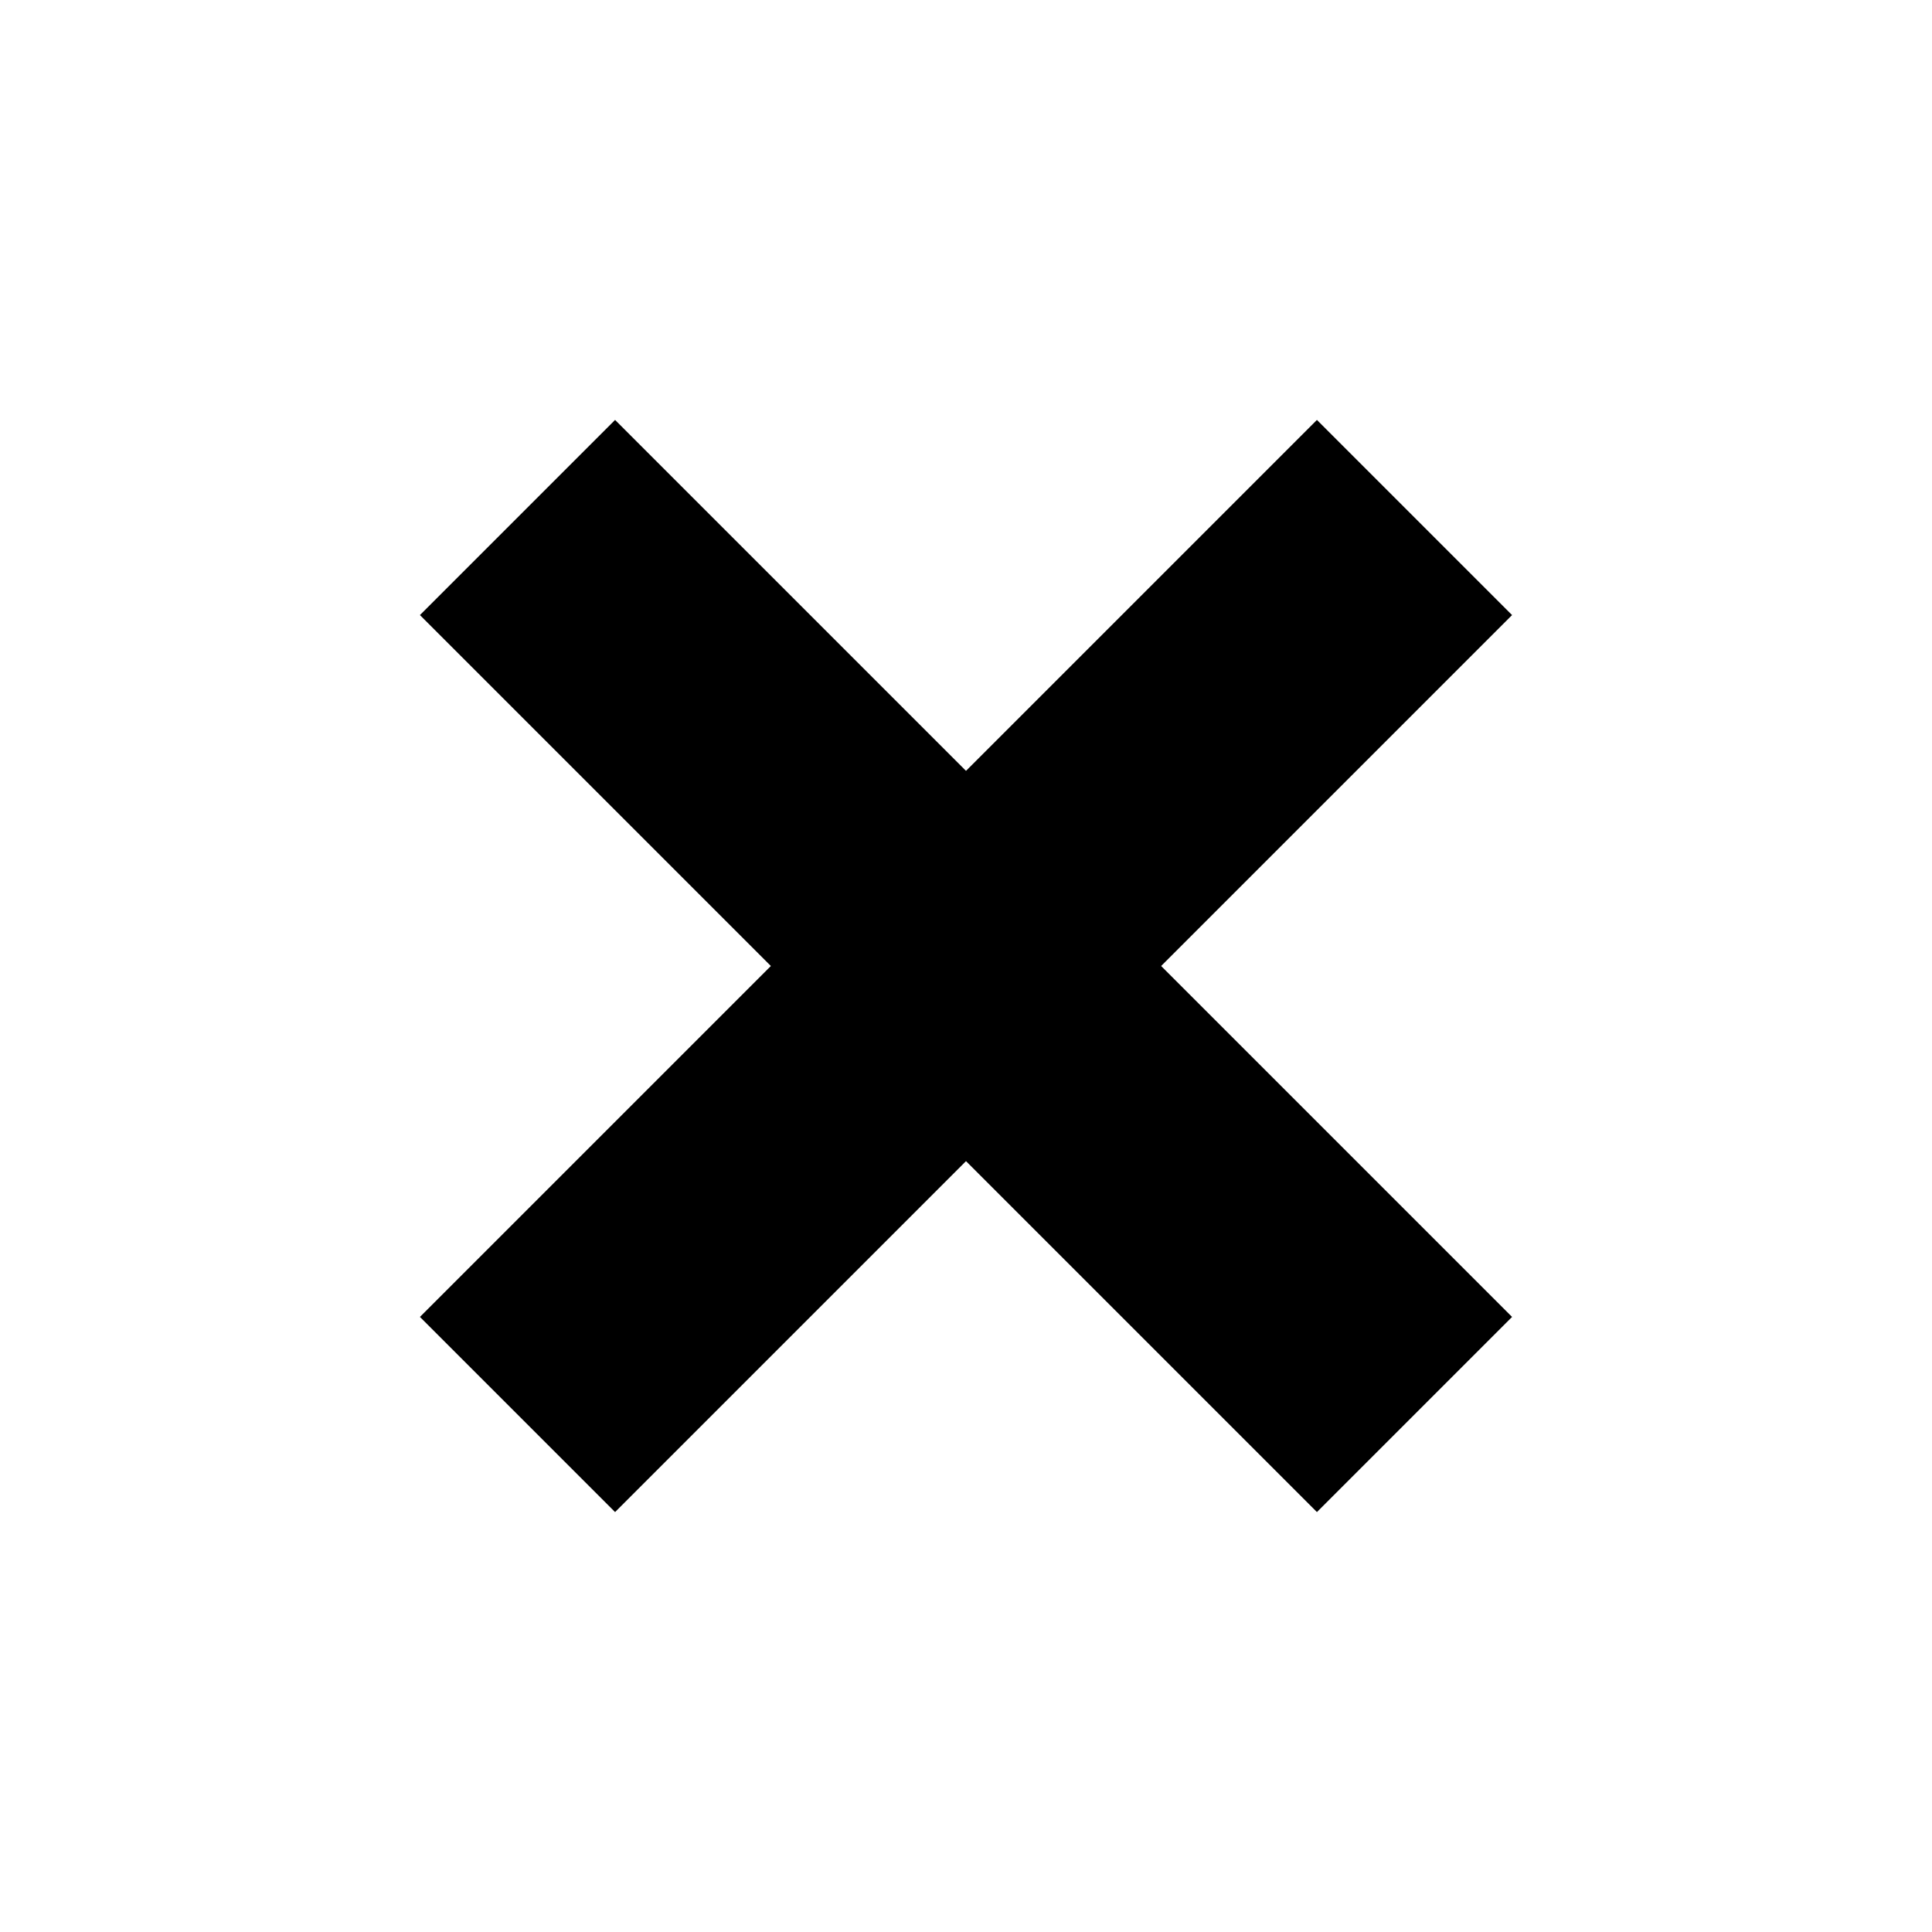
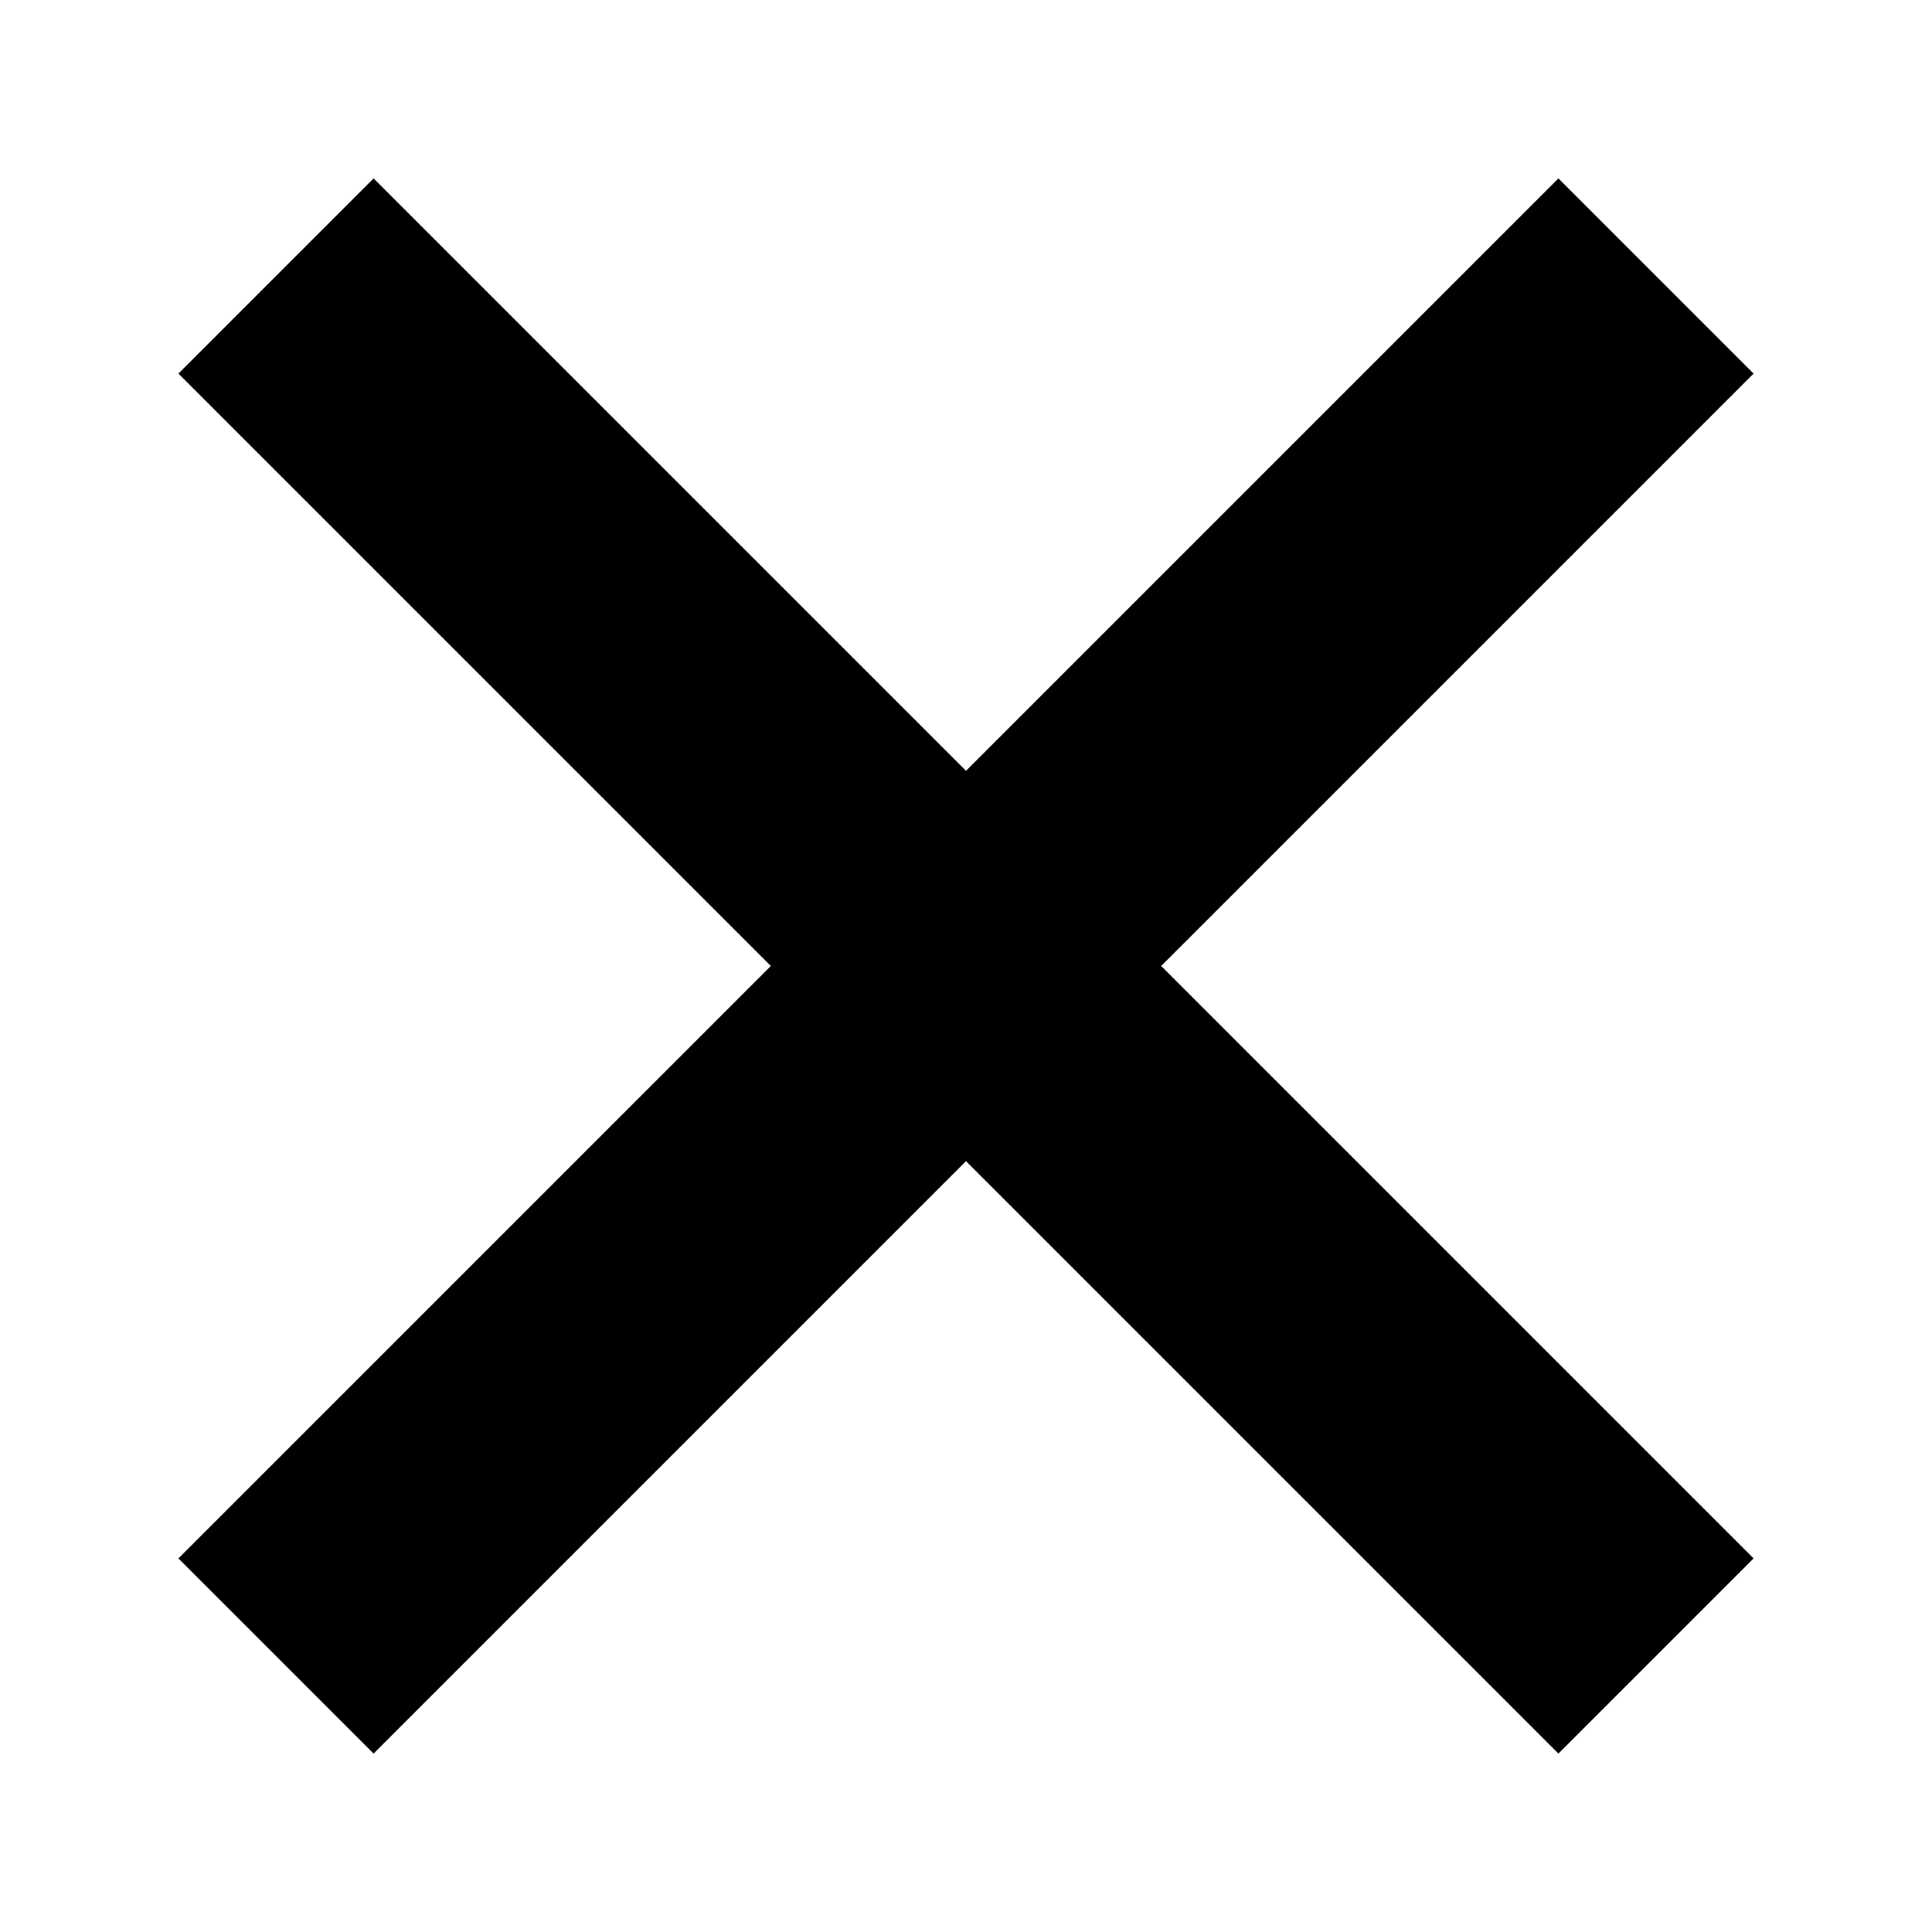
- <svg xmlns="http://www.w3.org/2000/svg" viewBox="0 0 448 448">
-   <path d="M269.25 224l81.375 81.375-45.25 45.25L224 269.25l-81.375 81.375-45.25-45.25L178.75 224l-81.375-81.375 45.25-45.25L224 178.75l81.375-81.375 45.25 45.25L269.25 224z" />
+ <svg xmlns="http://www.w3.org/2000/svg" viewBox="0 0 448 448" enable-background="new 0 0 448 448">
+   <path d="M269.254 224l137.373 137.373-45.254 45.254-137.373-137.373-137.373 137.373-45.255-45.254 137.374-137.373-137.373-137.373 45.255-45.255 137.372 137.374 137.373-137.373 45.254 45.255-137.373 137.372z" />
</svg>
